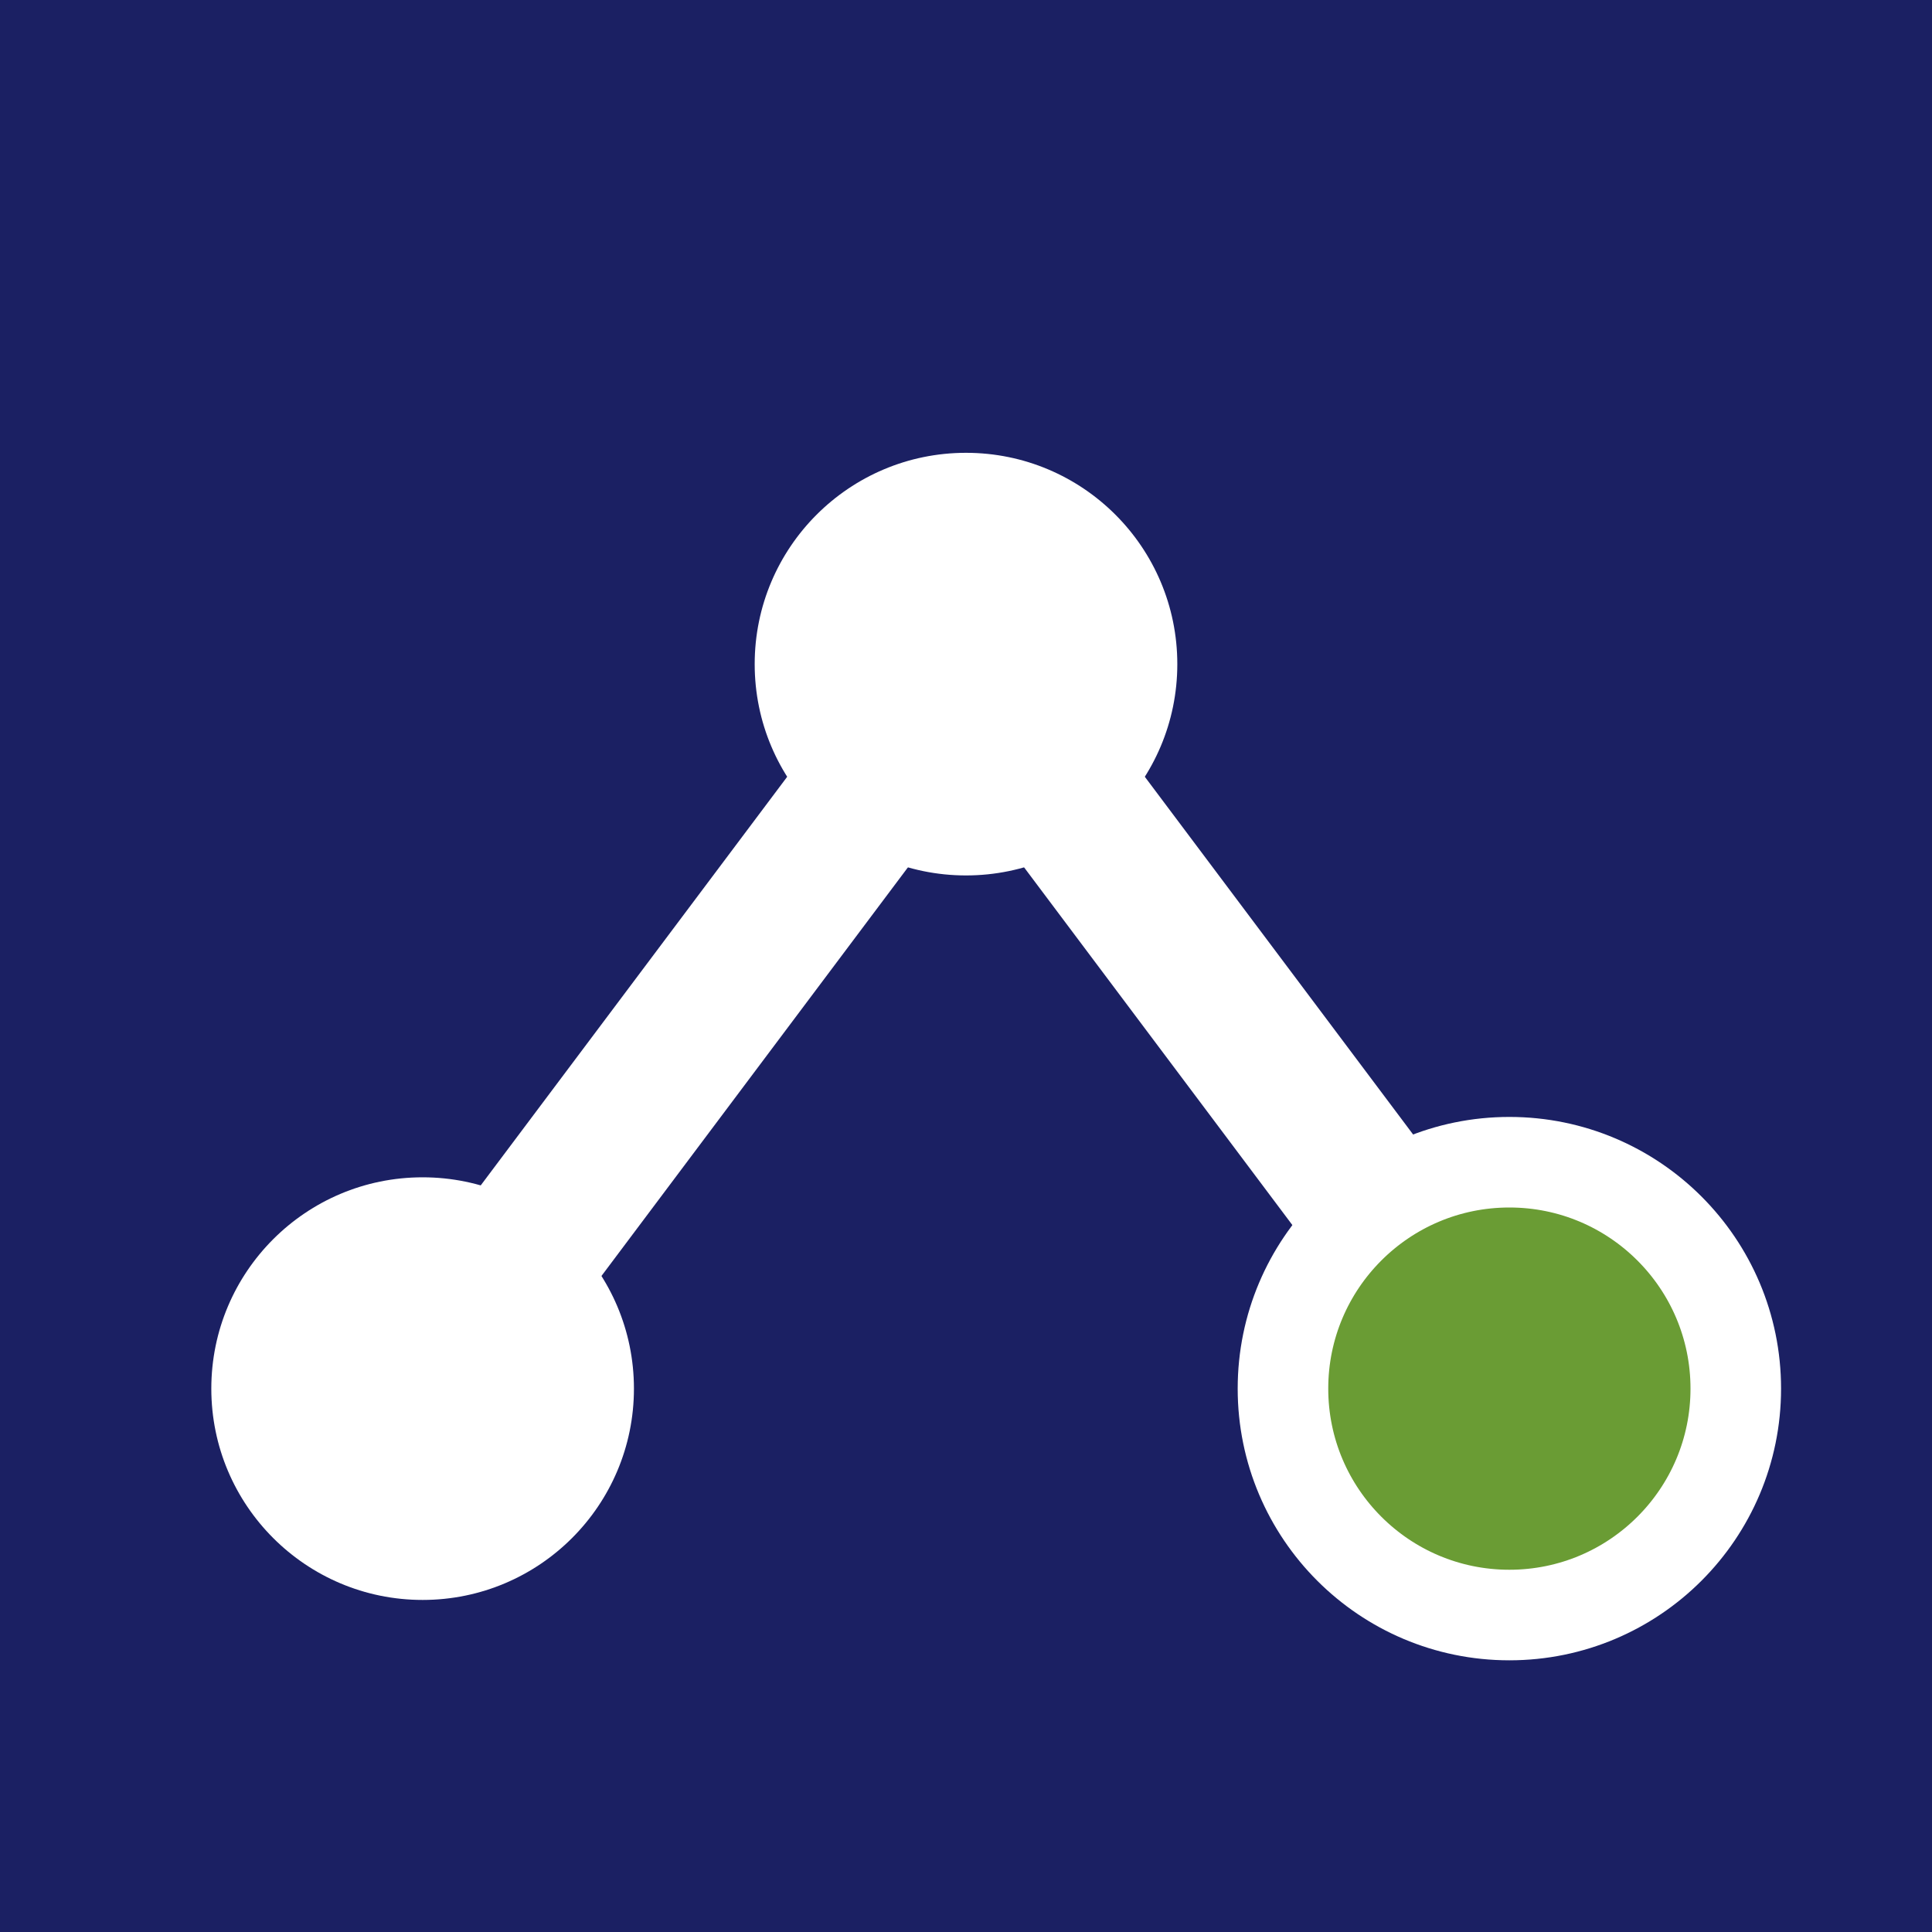
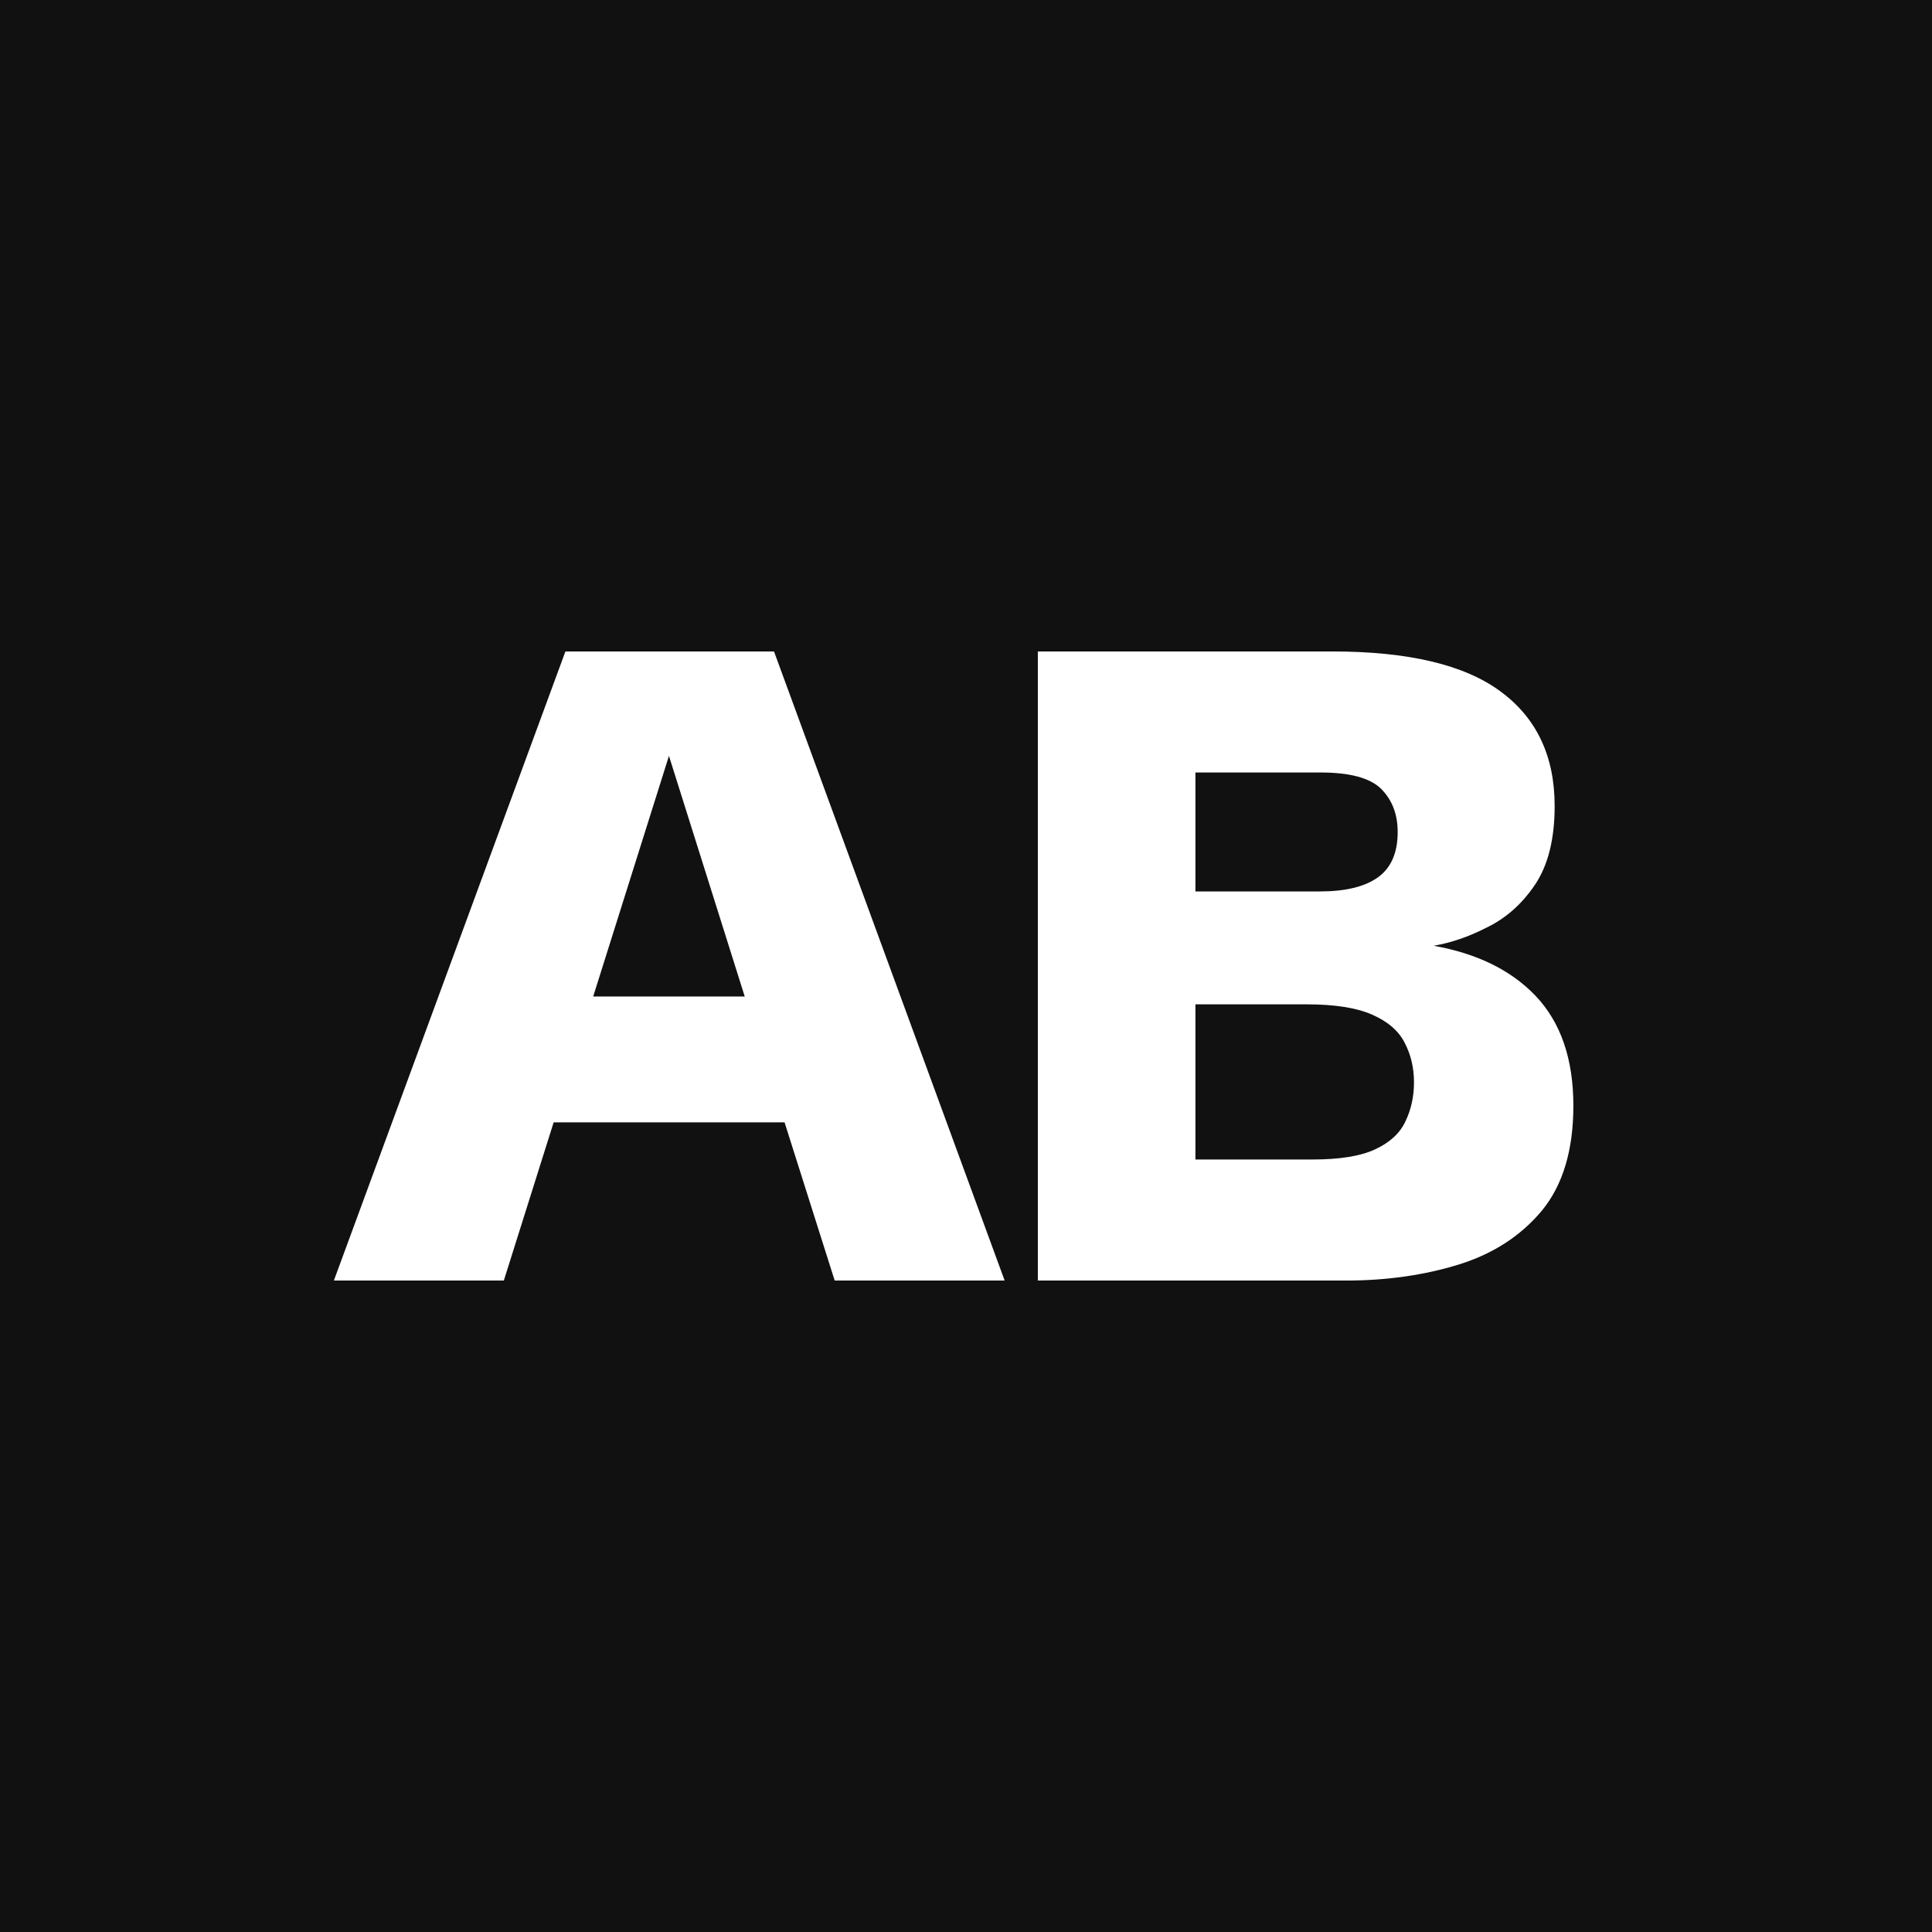
<svg xmlns="http://www.w3.org/2000/svg" viewBox="0 0 64 64">
-   <rect width="64" height="64" fill="#1b2063" />
-   <path d="M14 46 32 22l18 24" fill="none" stroke="#fff" stroke-width="5" stroke-linecap="round" stroke-linejoin="round" />
-   <circle cx="14" cy="46" r="7" fill="#fff" />
-   <circle cx="32" cy="22" r="7" fill="#fff" />
-   <circle cx="50" cy="46" r="7.5" fill="#6a9c34" stroke="#fff" stroke-width="3" />
+   <rect width="64" height="64" fill="#111" />
+   <path d="M11.06 42.42 18.73 21.58H25.64L33.28 42.42H27.65L25.99 37.18H18.34L16.69 42.42ZM24.67 33.01 22.16 25.04 19.65 33.01Z M34.38 42.42V21.58H44.13Q47.91 21.58 49.7 22.9Q51.5 24.22 51.5 26.7Q51.5 28.35 50.84 29.32Q50.19 30.28 49.22 30.74Q48.36 31.18 47.49 31.33Q49.64 31.71 50.86 32.98Q52.12 34.3 52.12 36.63Q52.12 38.83 51.08 40.1Q50.03 41.36 48.32 41.89Q46.6 42.42 44.59 42.42ZM39.6 38.41H43.48Q44.84 38.41 45.56 38.07Q46.29 37.73 46.56 37.14Q46.84 36.56 46.84 35.85Q46.84 35.13 46.53 34.54Q46.23 33.95 45.45 33.61Q44.68 33.27 43.28 33.27H39.6ZM39.6 29.53H43.72Q45 29.53 45.65 29.06Q46.3 28.59 46.3 27.56Q46.3 26.68 45.75 26.13Q45.2 25.59 43.75 25.59H39.6Z" fill="#fff" />
</svg>
